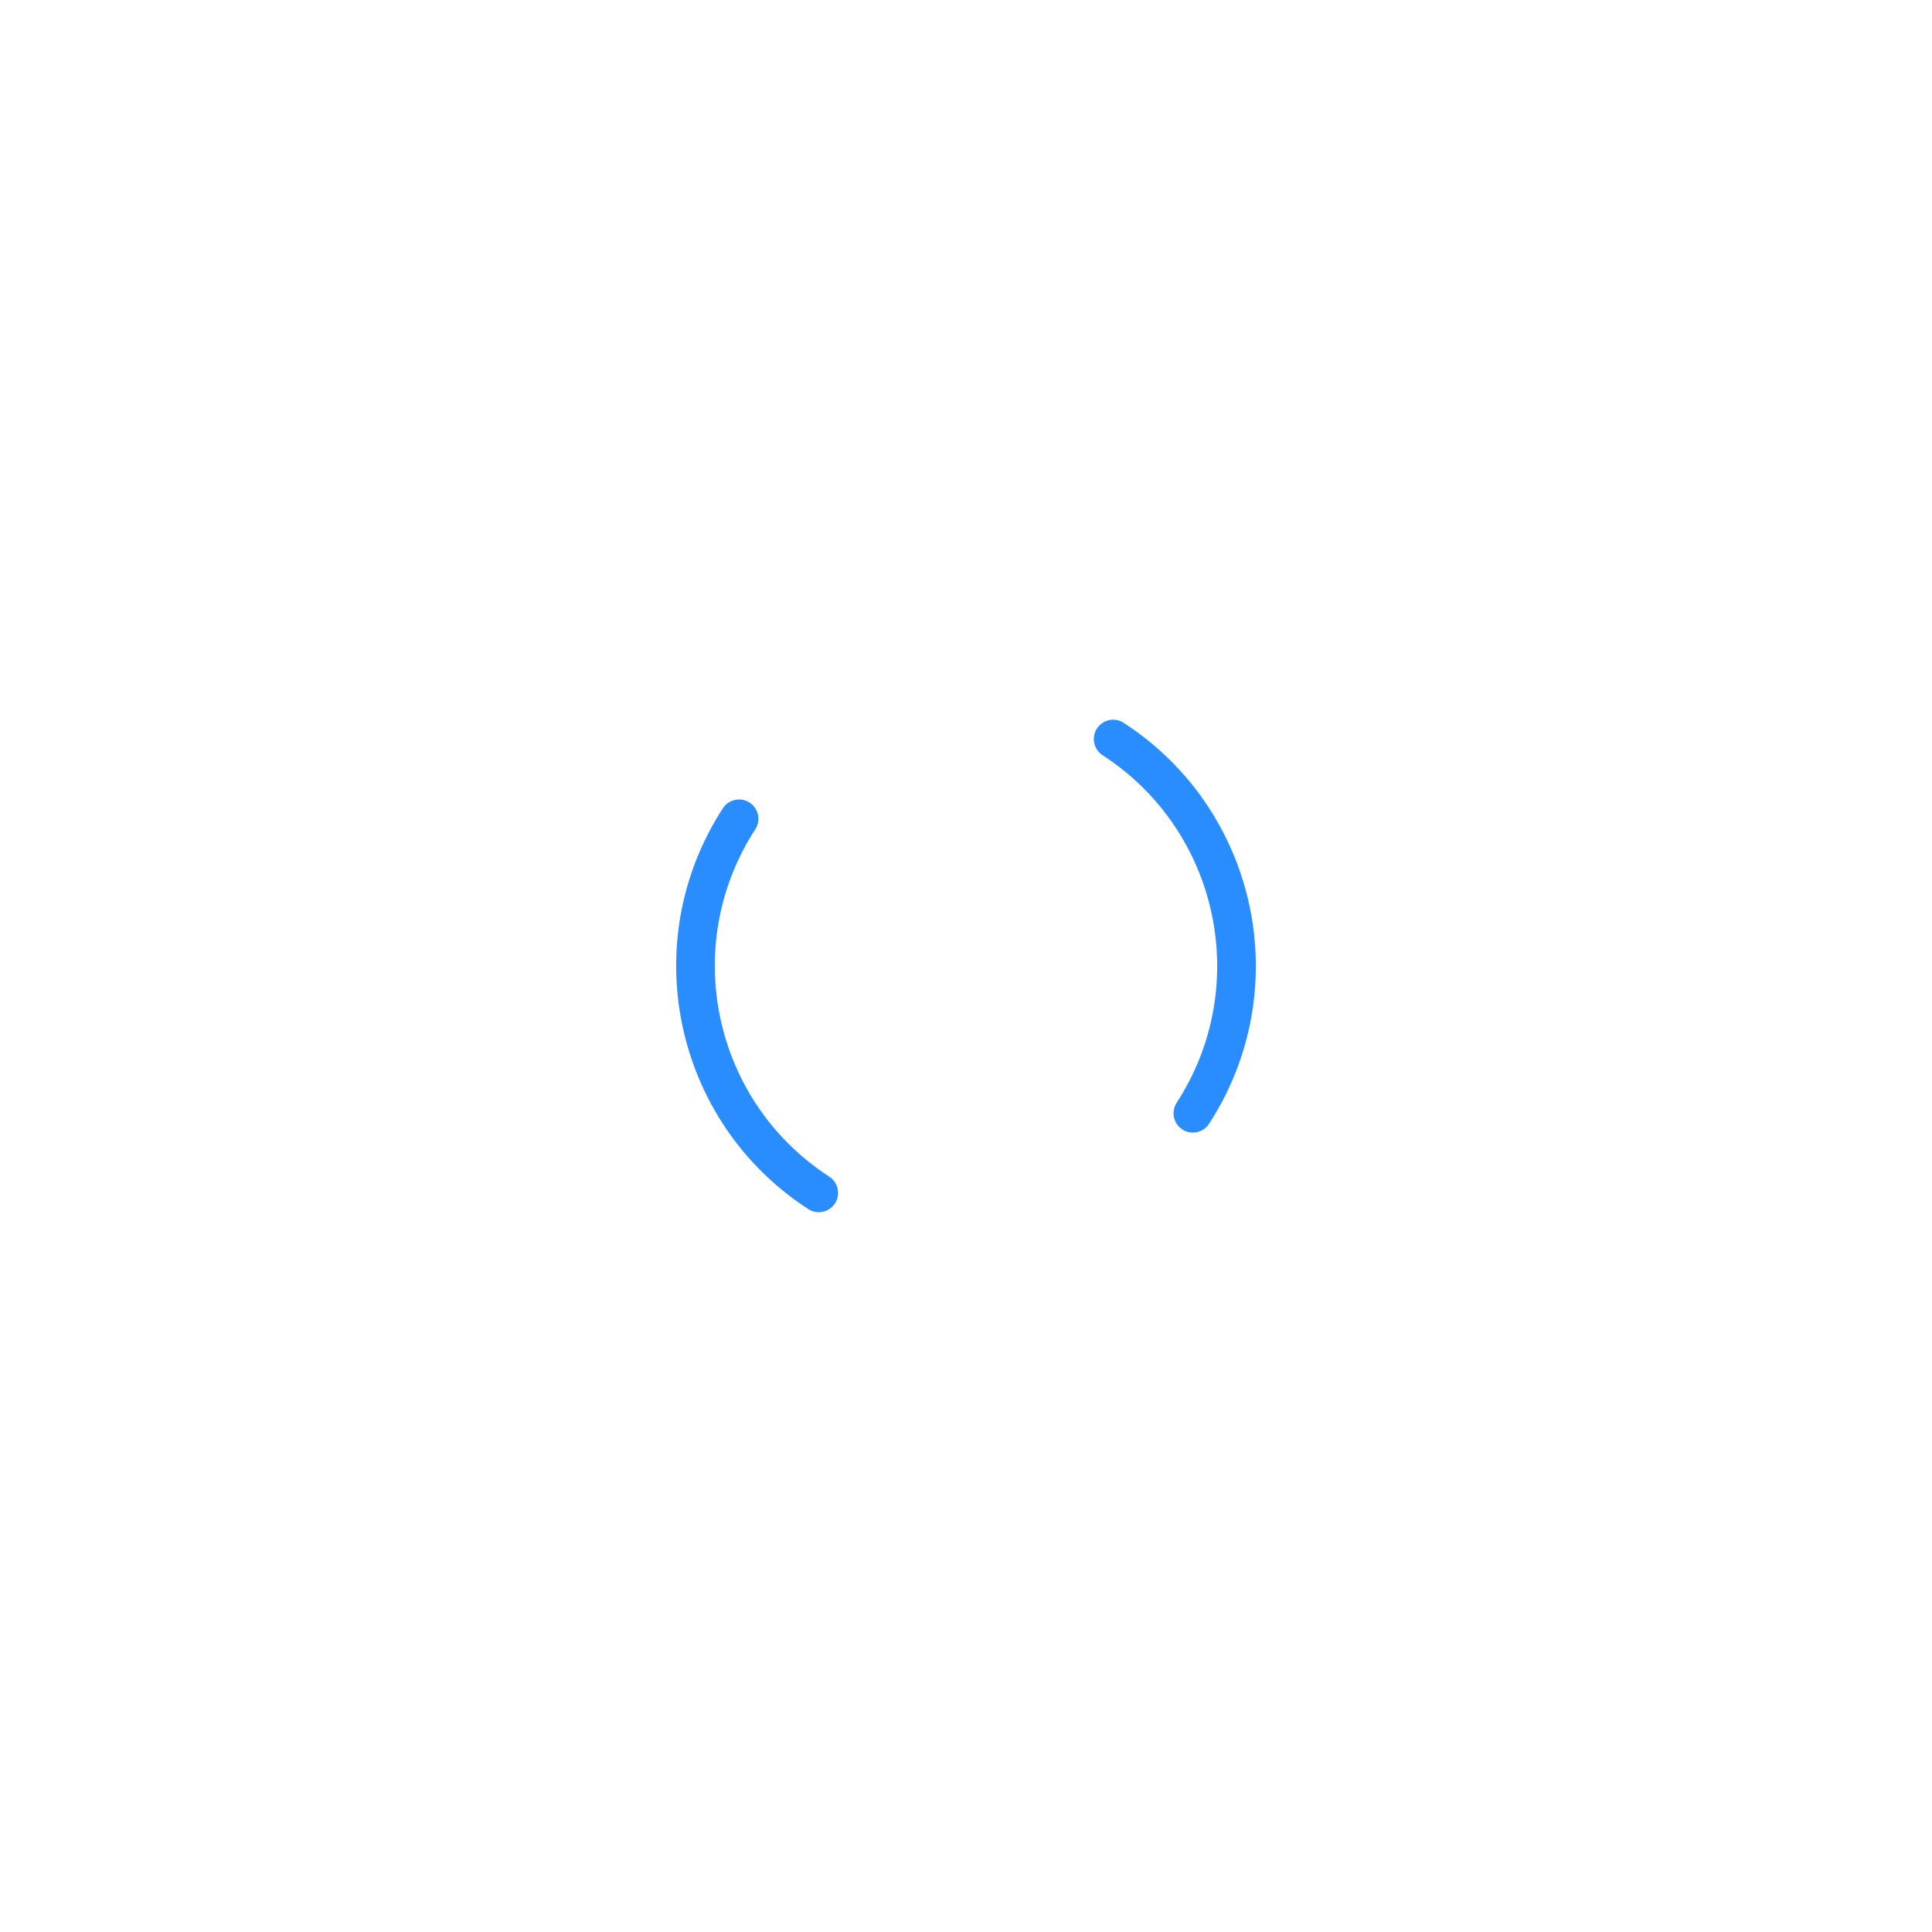
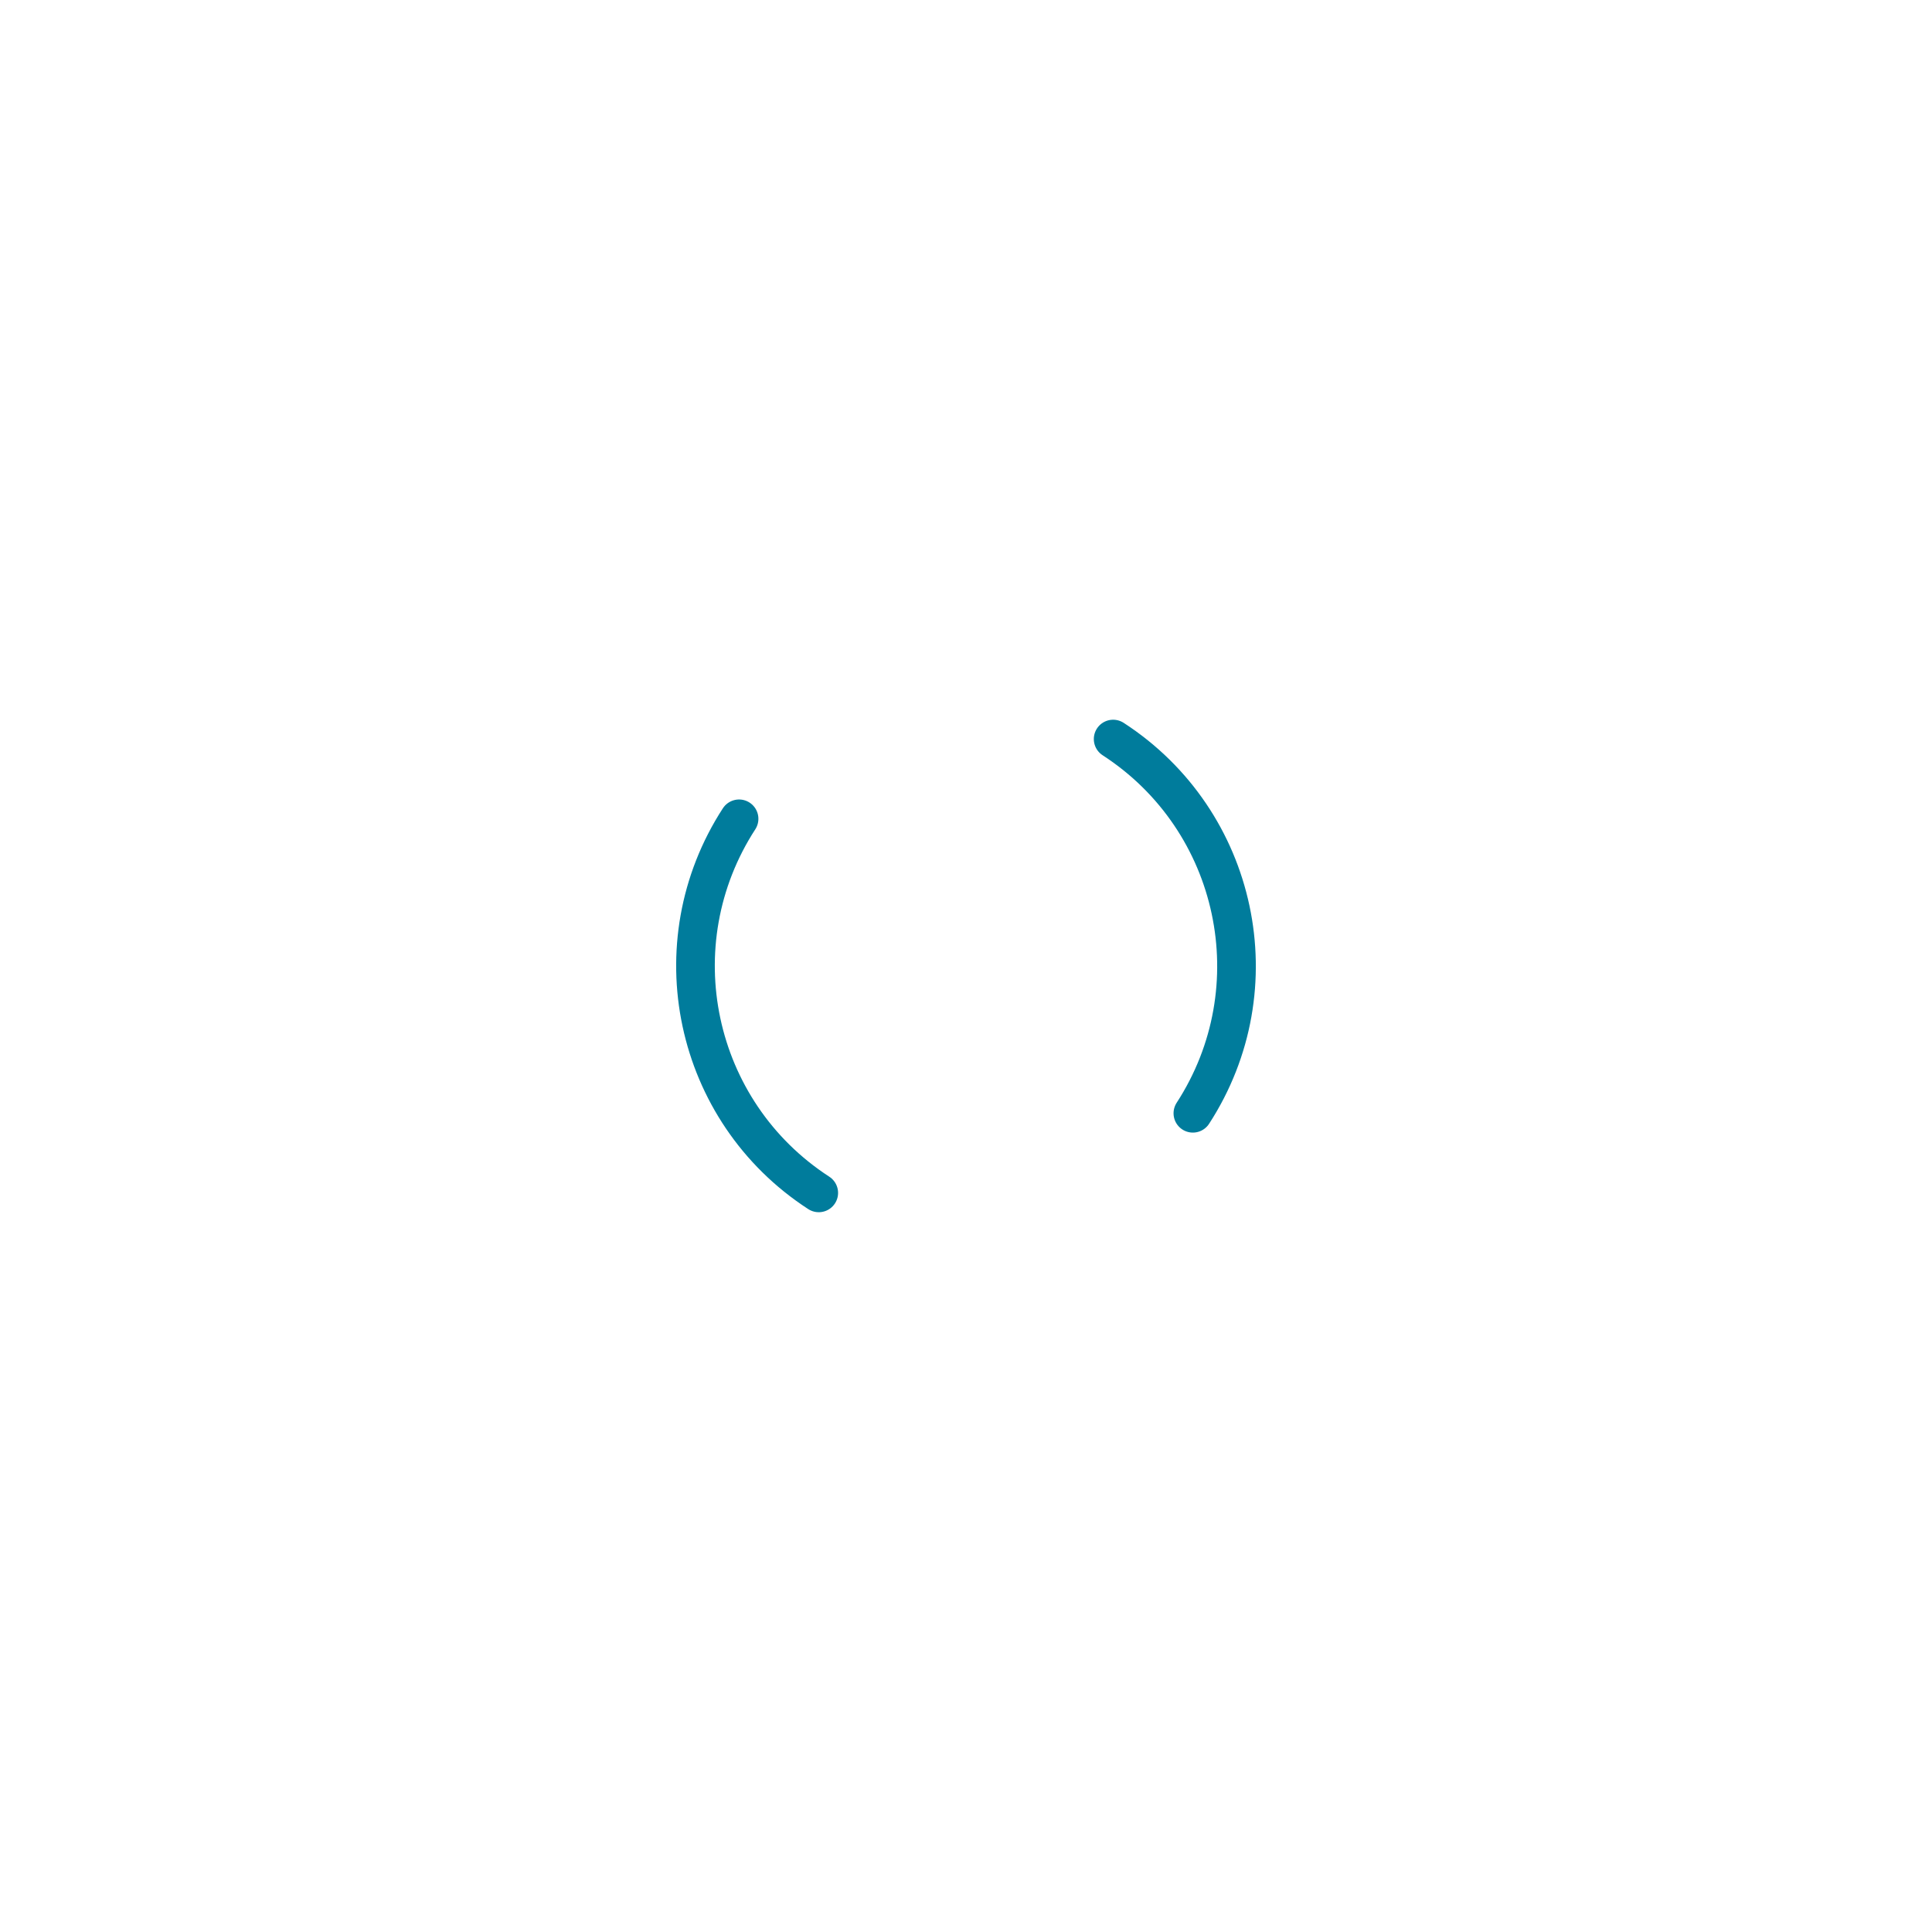
<svg xmlns="http://www.w3.org/2000/svg" width="141px" height="141px" viewBox="0 0 100 100" preserveAspectRatio="xMidYMid" class="lds-dual-ring" style="background: none;">
-   <circle cx="50" cy="50" ng-attr-r="{{config.radius}}" ng-attr-stroke-width="{{config.width}}" ng-attr-stroke="{{config.stroke}}" ng-attr-stroke-dasharray="{{config.dasharray}}" fill="none" stroke-linecap="round" r="14" stroke-width="2" stroke="#298DFF" stroke-dasharray="21.991 21.991" transform="rotate(303 50 50)">
+   <circle cx="50" cy="50" ng-attr-r="{{config.radius}}" ng-attr-stroke-width="{{config.width}}" ng-attr-stroke="{{config.stroke}}" ng-attr-stroke-dasharray="{{config.dasharray}}" fill="none" stroke-linecap="round" r="14" stroke-width="2" stroke="#007C9C" stroke-dasharray="21.991 21.991" transform="rotate(303 50 50)">
    <animateTransform attributeName="transform" type="rotate" calcMode="linear" values="0 50 50;360 50 50" keyTimes="0;1" dur="2s" begin="0s" repeatCount="indefinite" />
  </circle>
</svg>
